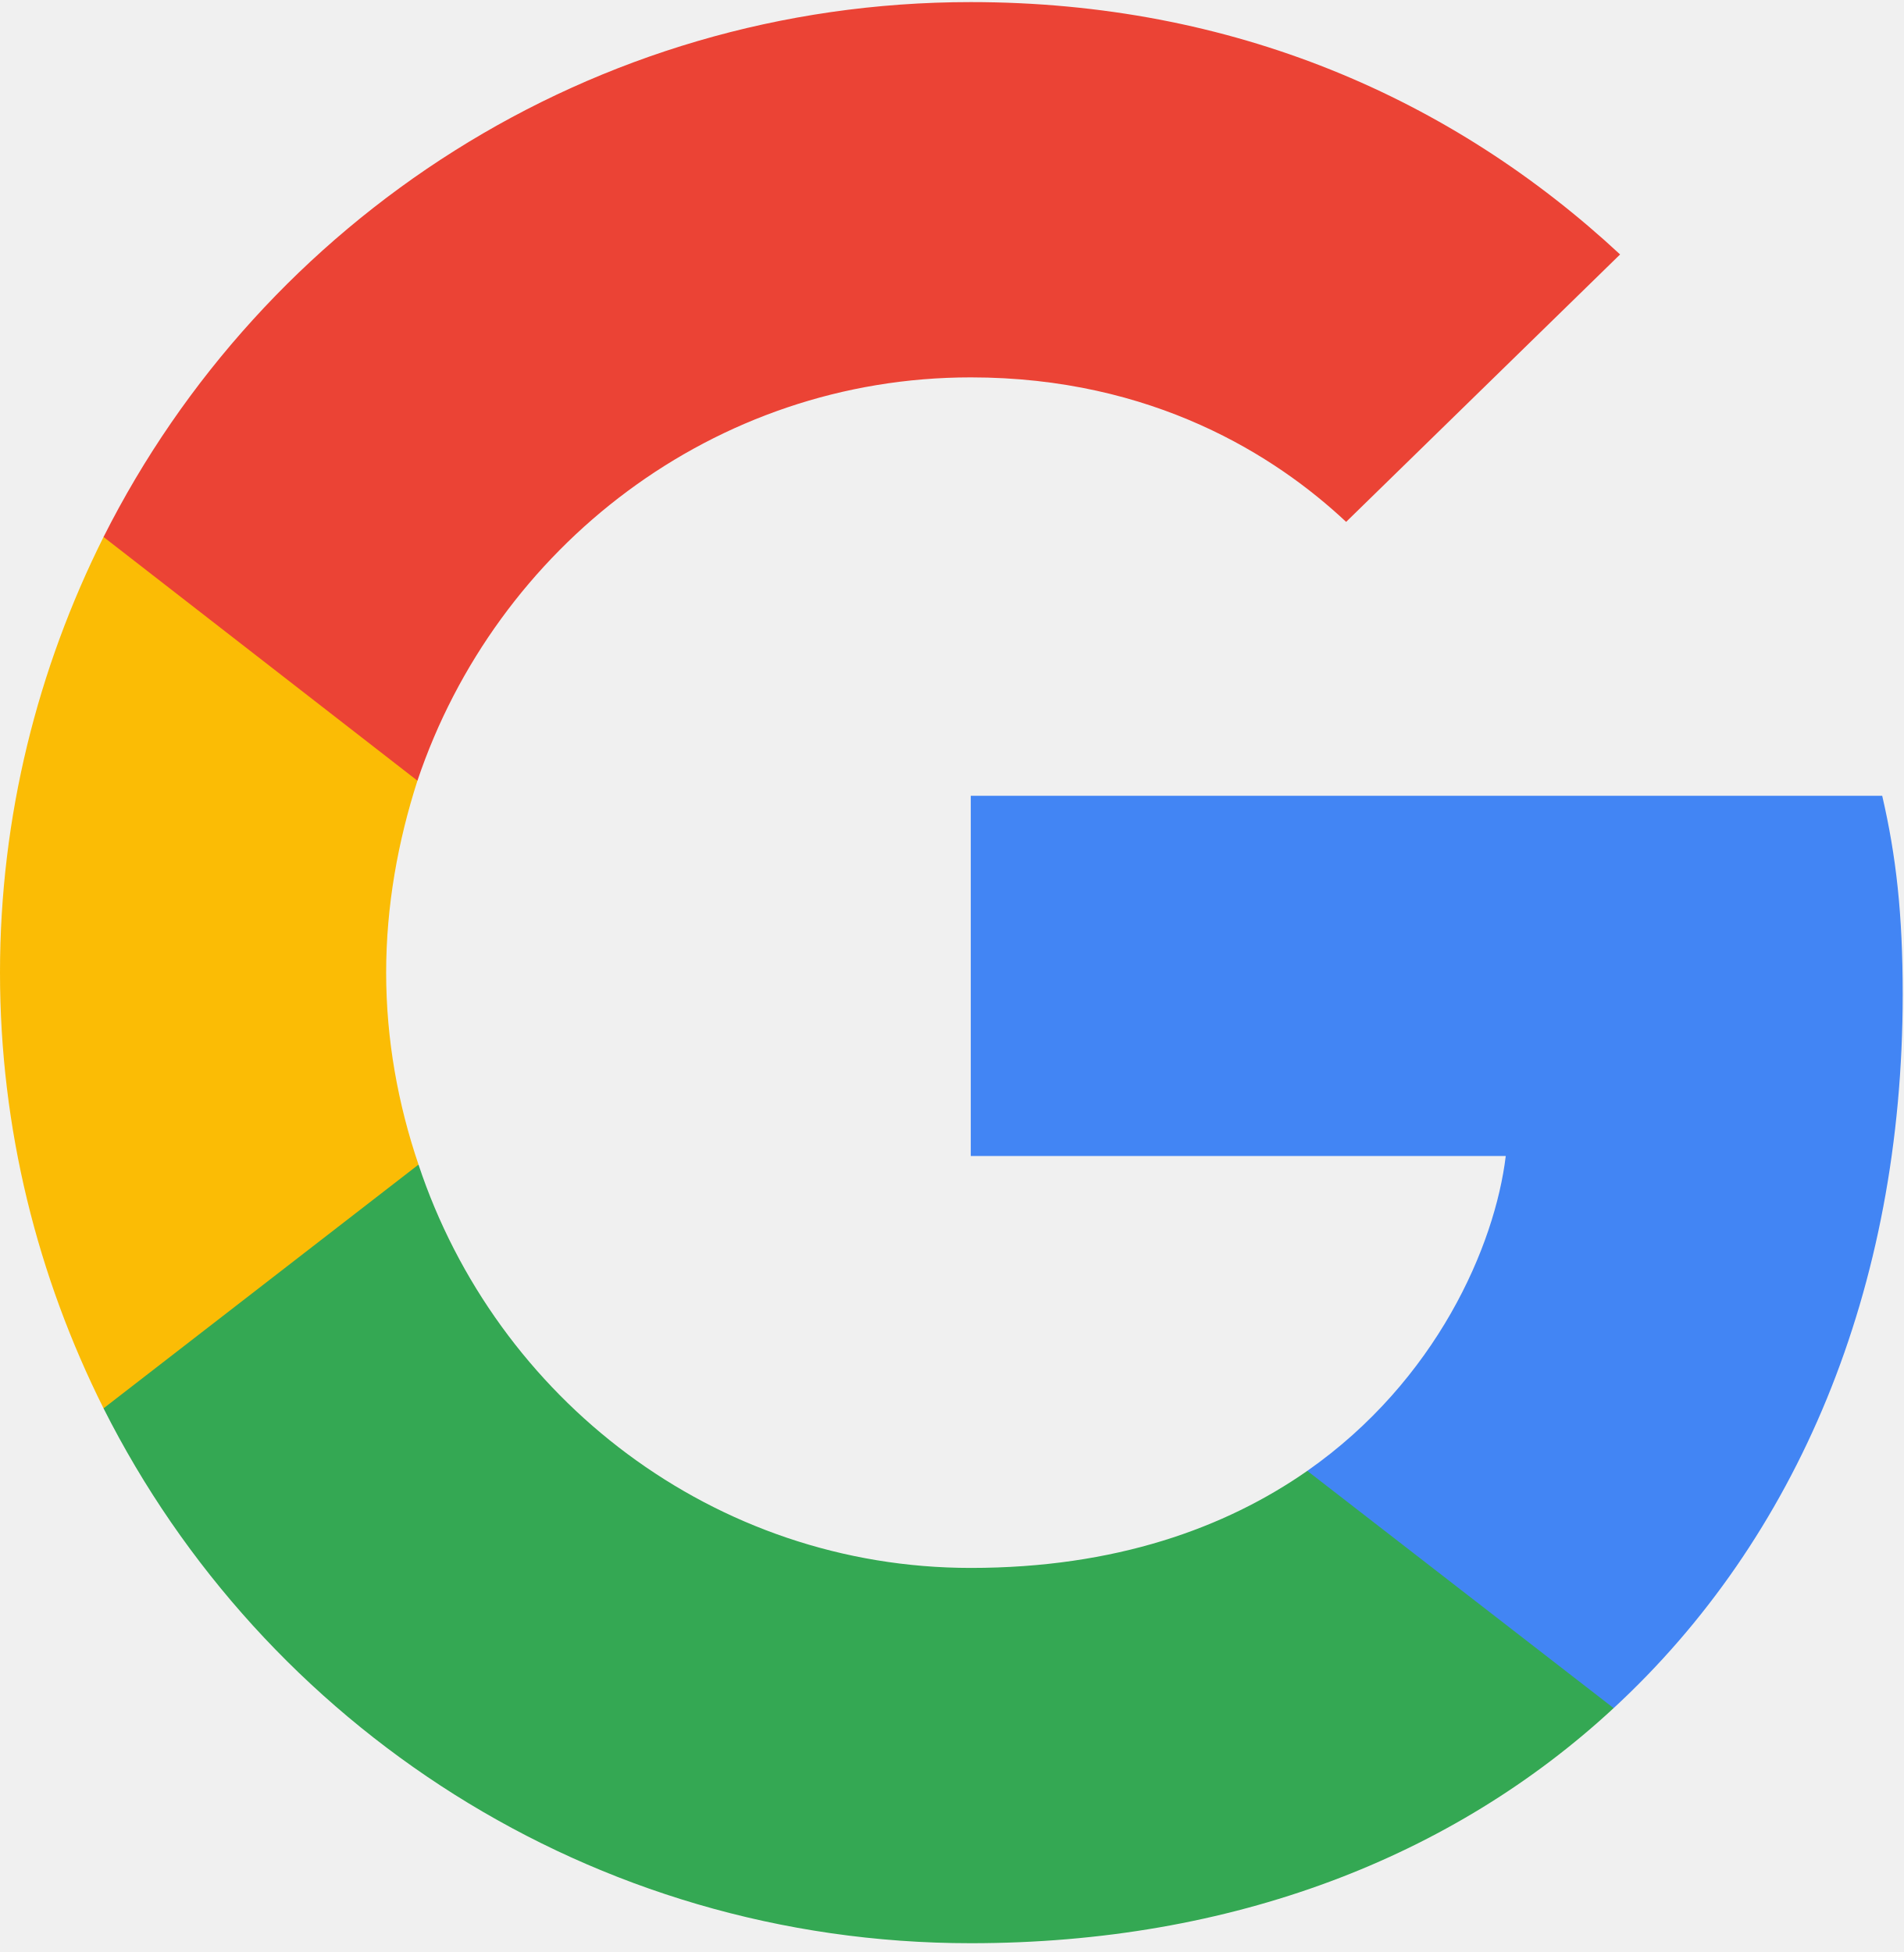
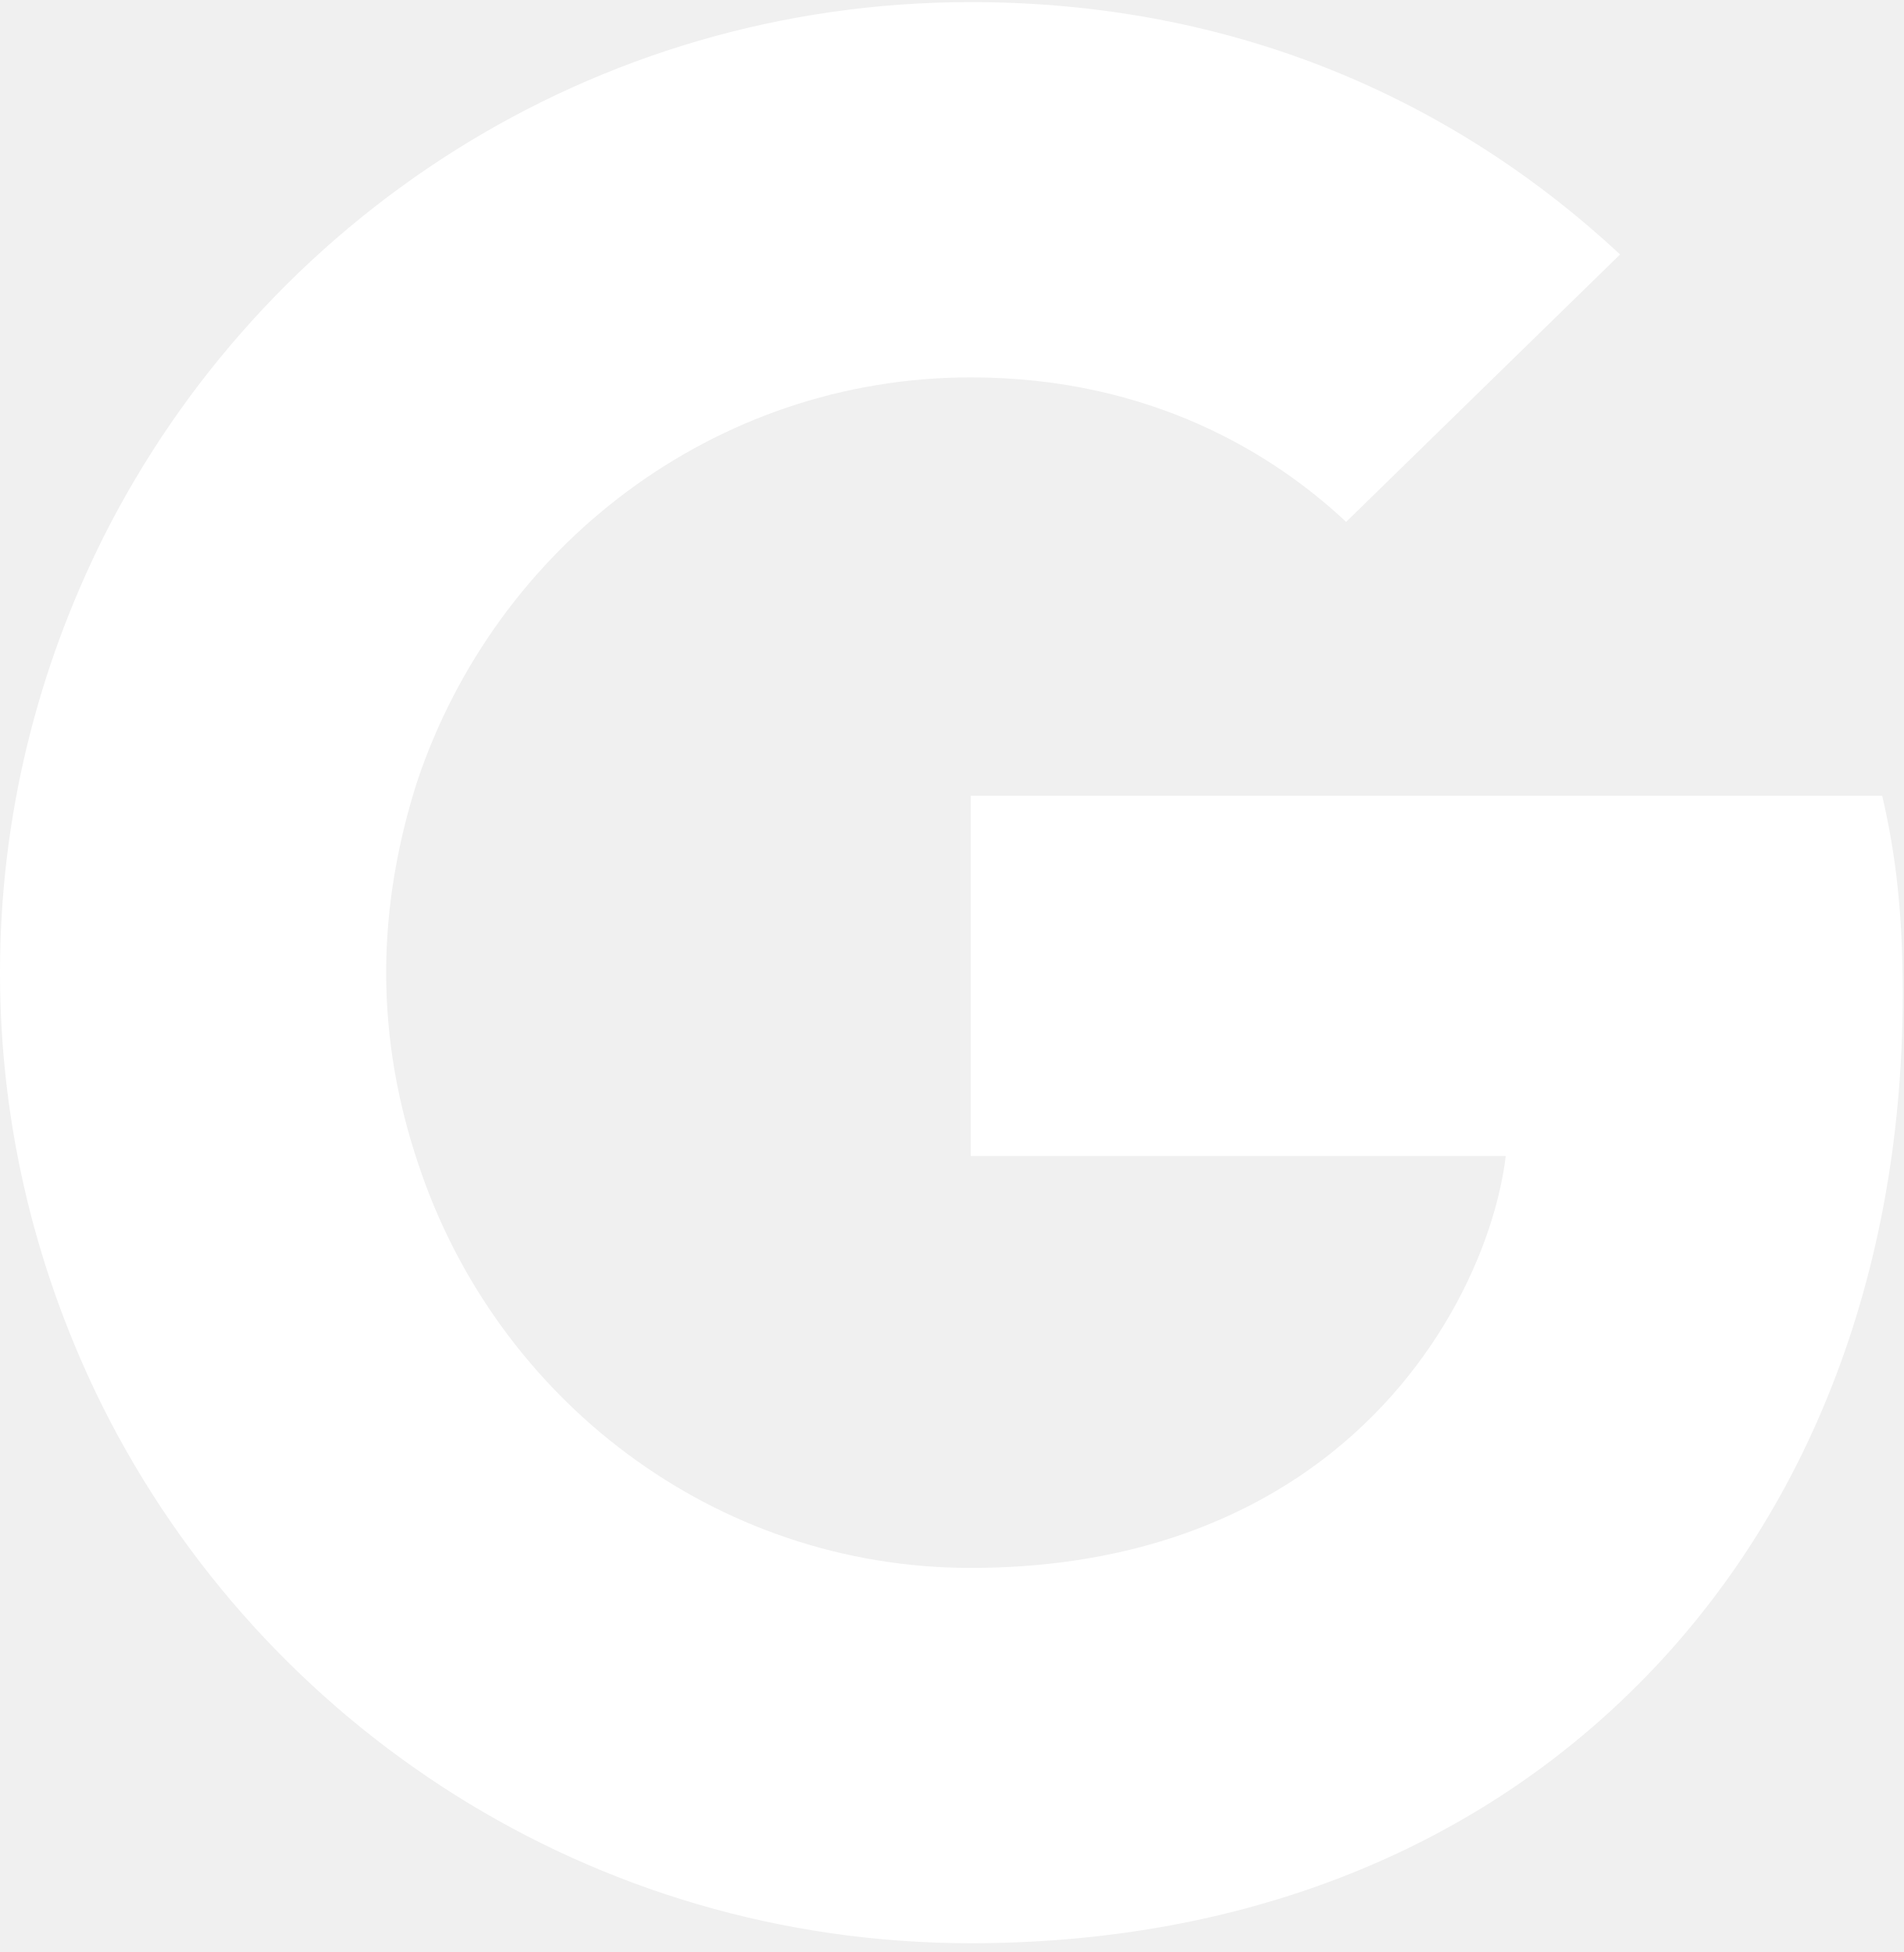
<svg xmlns="http://www.w3.org/2000/svg" width="15.6" height="16" viewBox="0 0 256 262" preserveAspectRatio="xMidYMid">
-   <path d="M255.878 133.451c0-10.734-.871-18.567-2.756-26.69H130.55v48.448h71.947c-1.45 12.04-9.283 30.172-26.69 42.356l-.244 1.622 38.755 30.023 2.685.268c24.659-22.774 38.875-56.282 38.875-96.027" fill="#4285F4" />
-   <path d="M130.55 261.1c35.248 0 64.839-11.605 86.453-31.622l-41.196-31.913c-11.024 7.688-25.82 13.055-45.257 13.055-34.523 0-63.824-22.773-74.269-54.25l-1.531.13-40.298 31.187-.527 1.465C35.393 231.798 79.49 261.1 130.55 261.1" fill="#34A853" />
-   <path d="M56.281 156.37c-2.756-8.123-4.351-16.827-4.351-25.82 0-8.994 1.595-17.697 4.206-25.82l-.073-1.73L15.26 71.312l-1.335.635C5.077 89.644 0 109.517 0 130.55s5.077 40.905 13.925 58.602l42.356-32.782" fill="#FBBC05" />
-   <path d="M130.55 50.479c24.514 0 41.05 10.589 50.479 19.438l36.844-35.974C195.245 12.91 165.798 0 130.55 0 79.49 0 35.393 29.301 13.925 71.947l42.211 32.783c10.59-31.477 39.891-54.251 74.414-54.251" fill="#EB4335" />
+   <path d="M255.878 133.451c0-10.734-.871-18.567-2.756-26.69H130.55v48.448h71.947c-1.45 12.04-9.283 30.172-26.69 42.356l-.244 1.622 38.755 30.023 2.685.268c24.659-22.774 38.875-56.282 38.875-96.027" fill="#FFFFFF" />
+   <path d="M130.55 261.1c35.248 0 64.839-11.605 86.453-31.622l-41.196-31.913c-11.024 7.688-25.82 13.055-45.257 13.055-34.523 0-63.824-22.773-74.269-54.25l-1.531.13-40.298 31.187-.527 1.465C35.393 231.798 79.49 261.1 130.55 261.1" fill="#FFFFFF" />
+   <path d="M56.281 156.37c-2.756-8.123-4.351-16.827-4.351-25.82 0-8.994 1.595-17.697 4.206-25.82l-.073-1.73L15.26 71.312l-1.335.635C5.077 89.644 0 109.517 0 130.55s5.077 40.905 13.925 58.602l42.356-32.782" fill="#FFFFFF" />
+   <path d="M130.55 50.479c24.514 0 41.05 10.589 50.479 19.438l36.844-35.974C195.245 12.91 165.798 0 130.55 0 79.49 0 35.393 29.301 13.925 71.947l42.211 32.783c10.59-31.477 39.891-54.251 74.414-54.251" fill="#FFFFFF" />
</svg>
